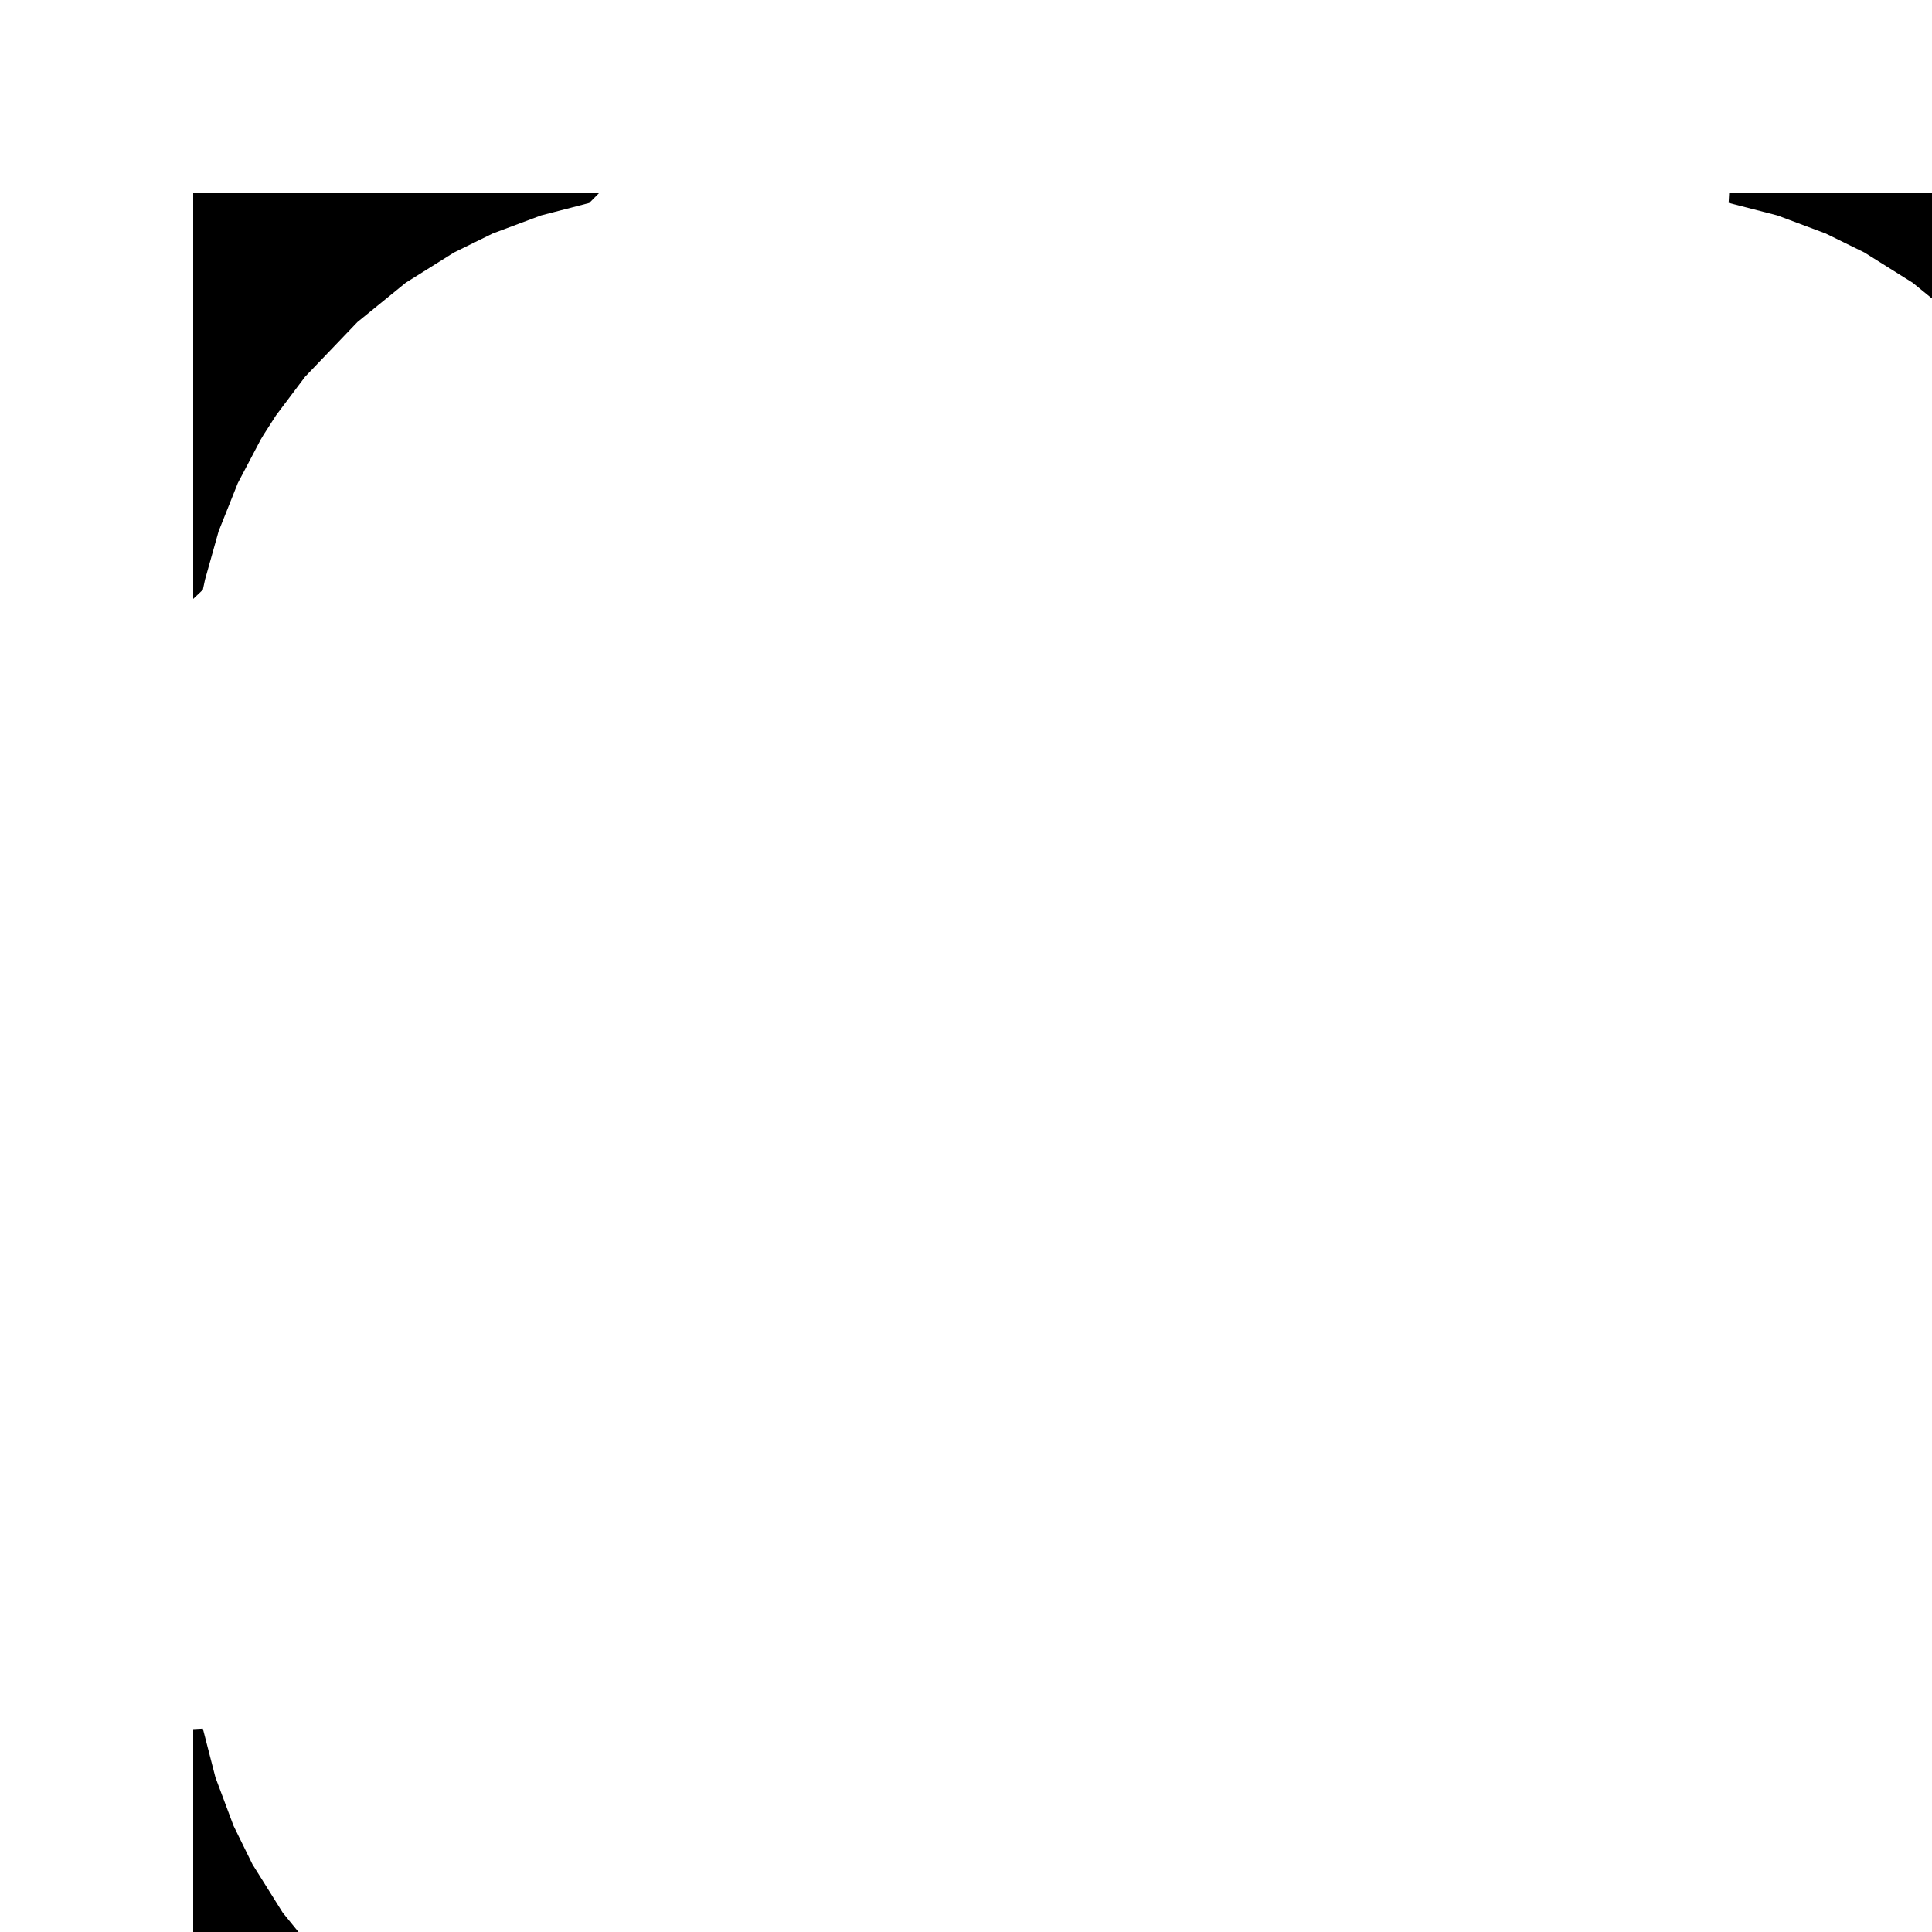
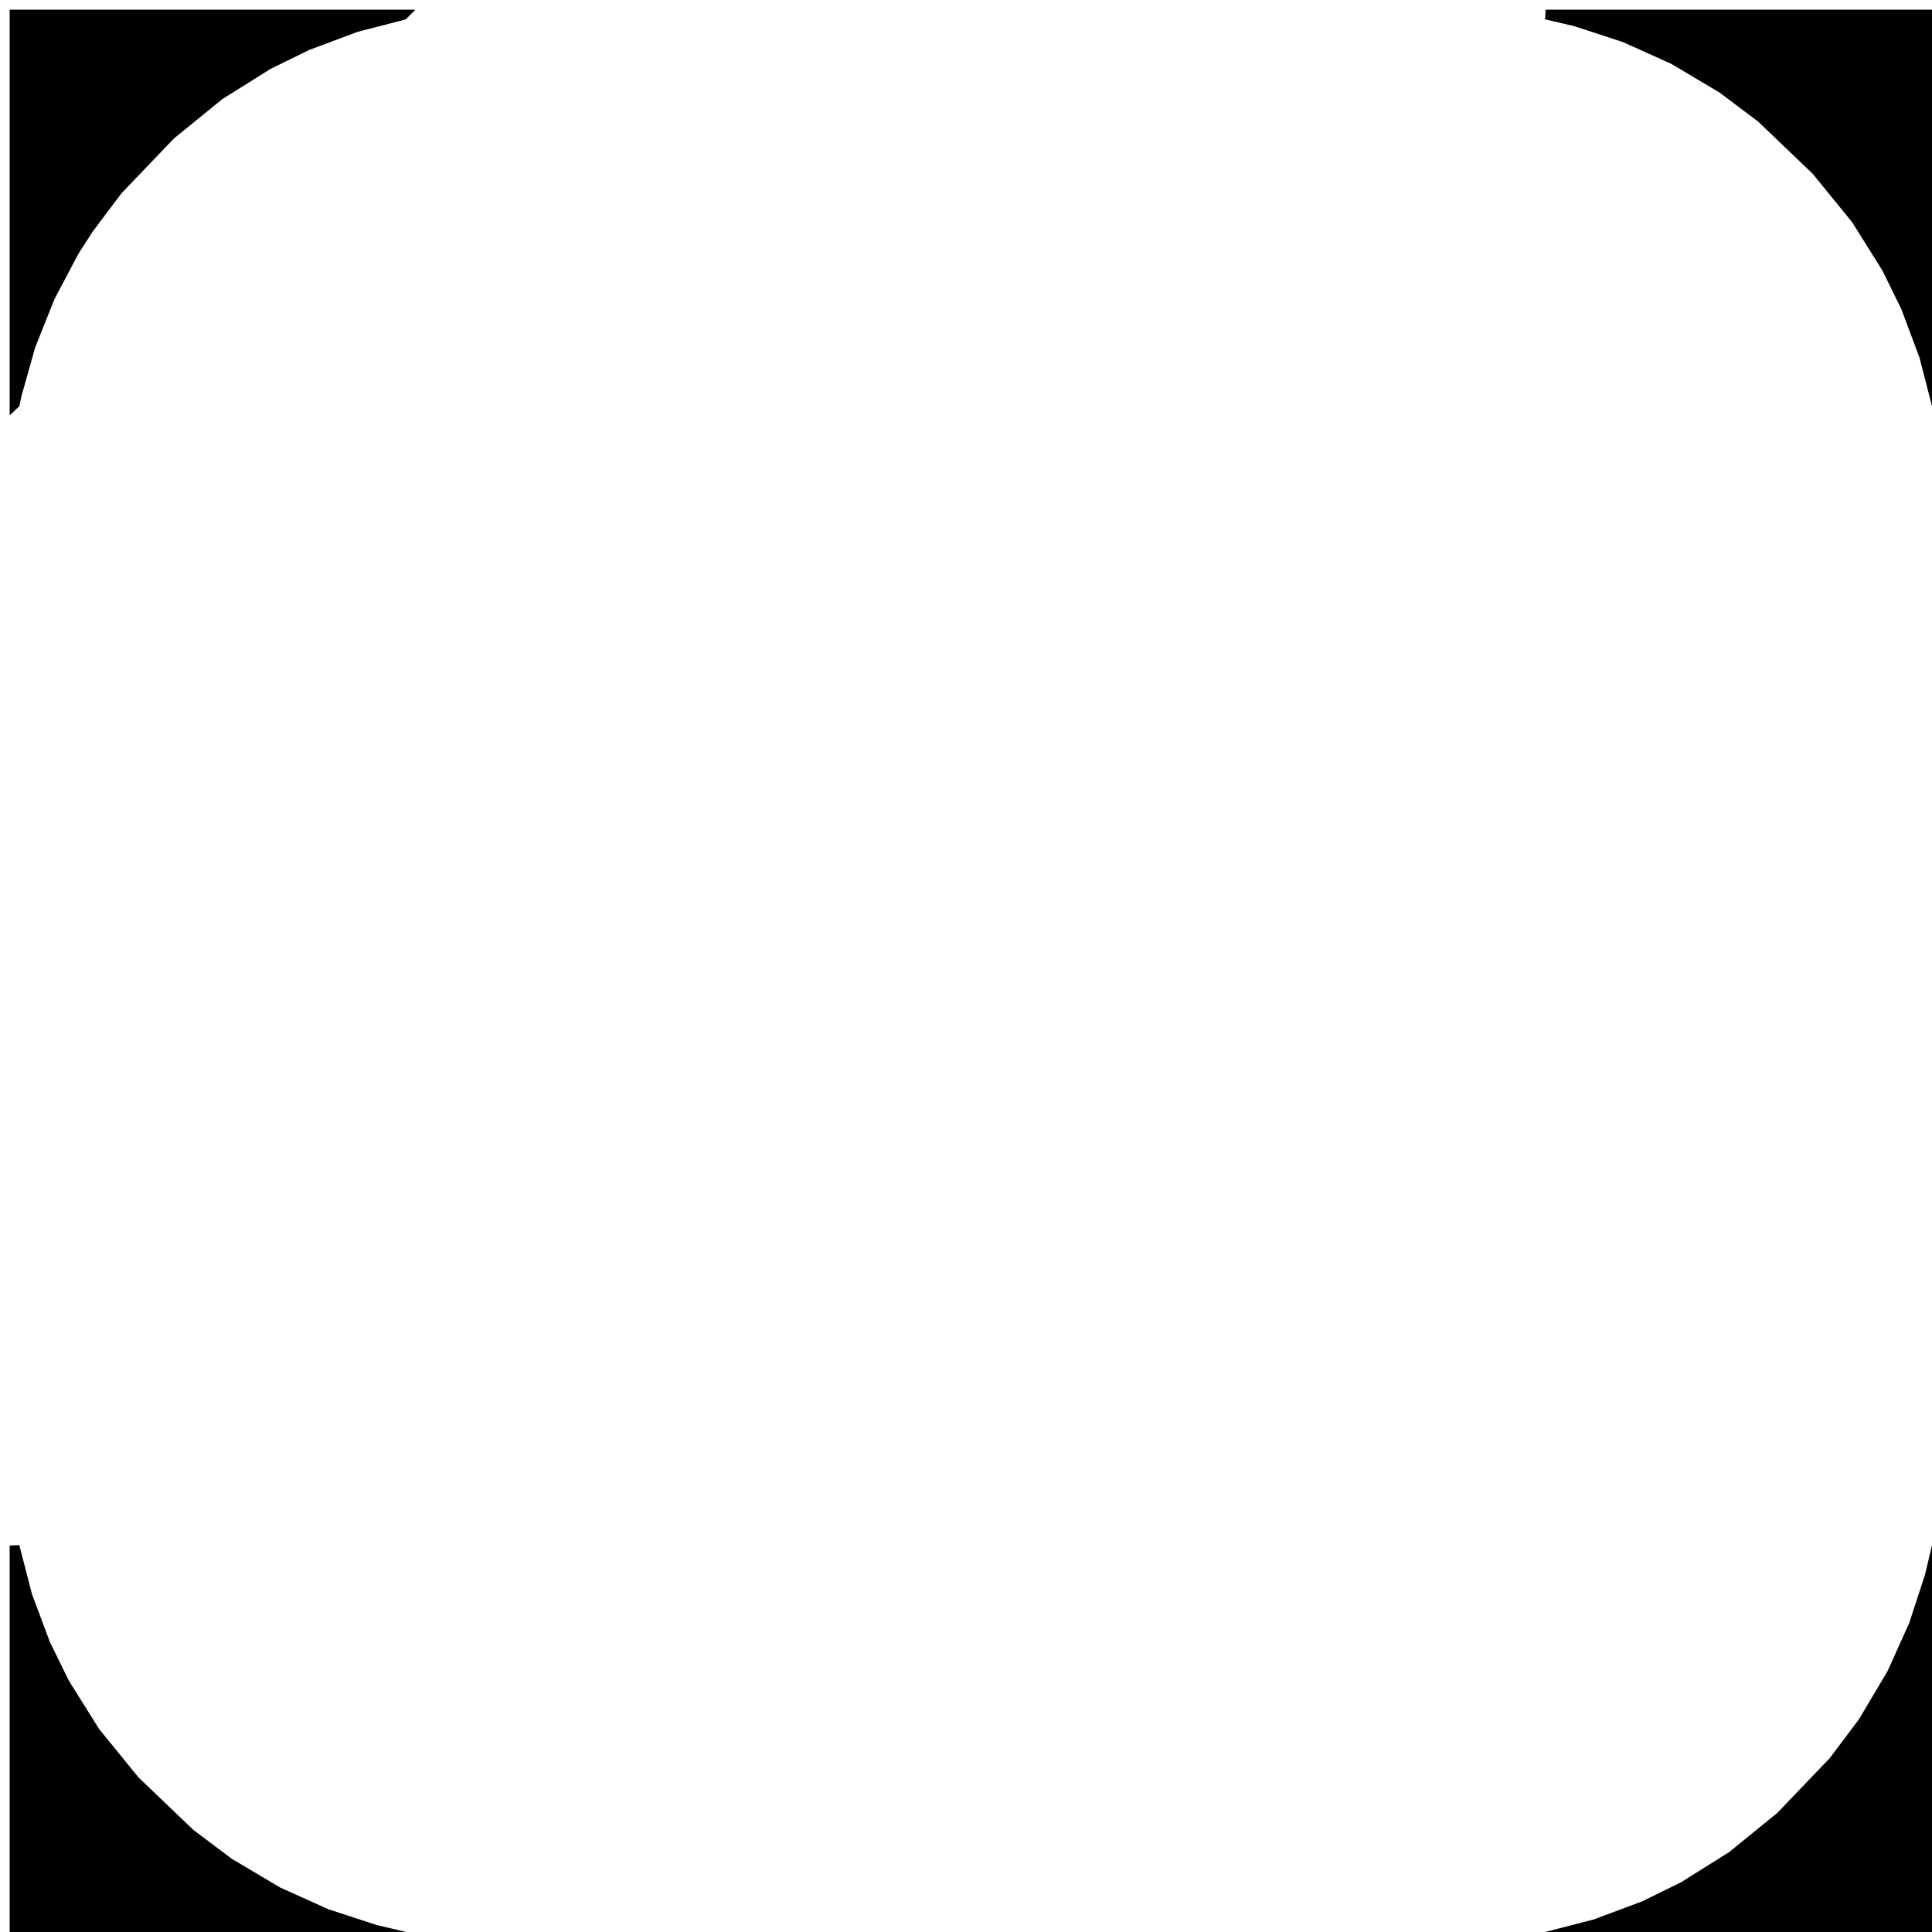
<svg xmlns="http://www.w3.org/2000/svg">
-   <path fill-rule="evenodd" d="M220,175 L220,169 L220,175 M27,45.489 L27.292,45 L28.576,43 L31.583,39 L37,33.341 L42,29.27 L47,26.137 L51,24.174 L56,22.303 L61,21.01 L62,20 L20,20 L20,62 L21,61.053 L21.225,60 L22.629,55 L24.624,50 L27,45.489 M220,53 L220,20 L179,20 L178.947,21 L184,22.303 L189,24.174 L193,26.137 L198,29.27 L203,33.341 L208.417,39 L211.424,43 L214.395,48 L216.647,53 L218.28,58 L219,61.053 L220,62 L220,54 L220,53 M62,220 L59,220 L62,220 M169,20 L175,20 L169,20 M20,71 L20,62 L20,71 M220,199 L220,205 L220,199 M220,186 L220,193 L220,186 M220,219 L220,183 L220,179 L219,178.947 L218.28,182 L216.647,187 L214.395,192 L211.424,197 L208.417,201 L203,206.659 L198,210.73 L193,213.863 L189,215.826 L184,217.697 L178.947,219 L179,220 L220,220 L220,219 M220,217 L220,211 L220,217 M56,220 L47,220 L56,220 M21,220 L20,220 L20,179 L21,178.947 L22.303,184 L24.174,189 L26.137,193 L29.27,198 L33.341,203 L39,208.417 L43,211.424 L48,214.395 L53,216.647 L58,218.28 L61.053,219 L62,220 L71,220 L21,220 M30,220 L23,220 L30,220 M43,220 L35,220 L43,220 " />
+   <path fill-rule="evenodd" d="M8,26.489 L8.292,26 L9.576,24 L12.583,20 L18,14.341 L23,10.27 L28,7.137 L32,5.174 L37,3.303 L42,2.01 L43,1 L1,1 L1,43 L2,42.053 L2.225,41 L3.629,36 L5.624,31 L8,26.489 M201,156 L201,150 L201,156 M201,168 L201,173 L201,168 M201,193 L201,197 L201,193 M201,28 L201,29 L201,28 M201,37 L201,38 L201,37 M1,52 L1,43 L1,52 M201,185 L201,181 L201,185 M201,34 L201,35 L201,34 M150,1 L156,1 L150,1 M201,201 L201,161 L201,160 L200,159.947 L199.28,163 L197.647,168 L195.395,173 L192.424,178 L189.417,182 L184,187.659 L179,191.73 L174,194.863 L170,196.826 L165,198.697 L159.947,200 L160,201 L201,201 M201,43 L201,26 L201,1 L160,1 L159.947,2 L163,2.72 L168,4.353 L173,6.605 L178,9.576 L182,12.583 L187.659,18 L191.73,23 L194.863,28 L196.826,32 L198.697,37 L199.99,42 L201,43 M201,40 L201,41 L201,40 M1,201 L1,160 L2,159.947 L3.303,165 L5.174,170 L7.137,174 L10.27,179 L14.341,184 L20,189.417 L24,192.424 L29,195.395 L34,197.647 L39,199.28 L42.053,200 L43,201 L52,201 L1,201 M201,31 L201,32 L201,31 " />
</svg>
